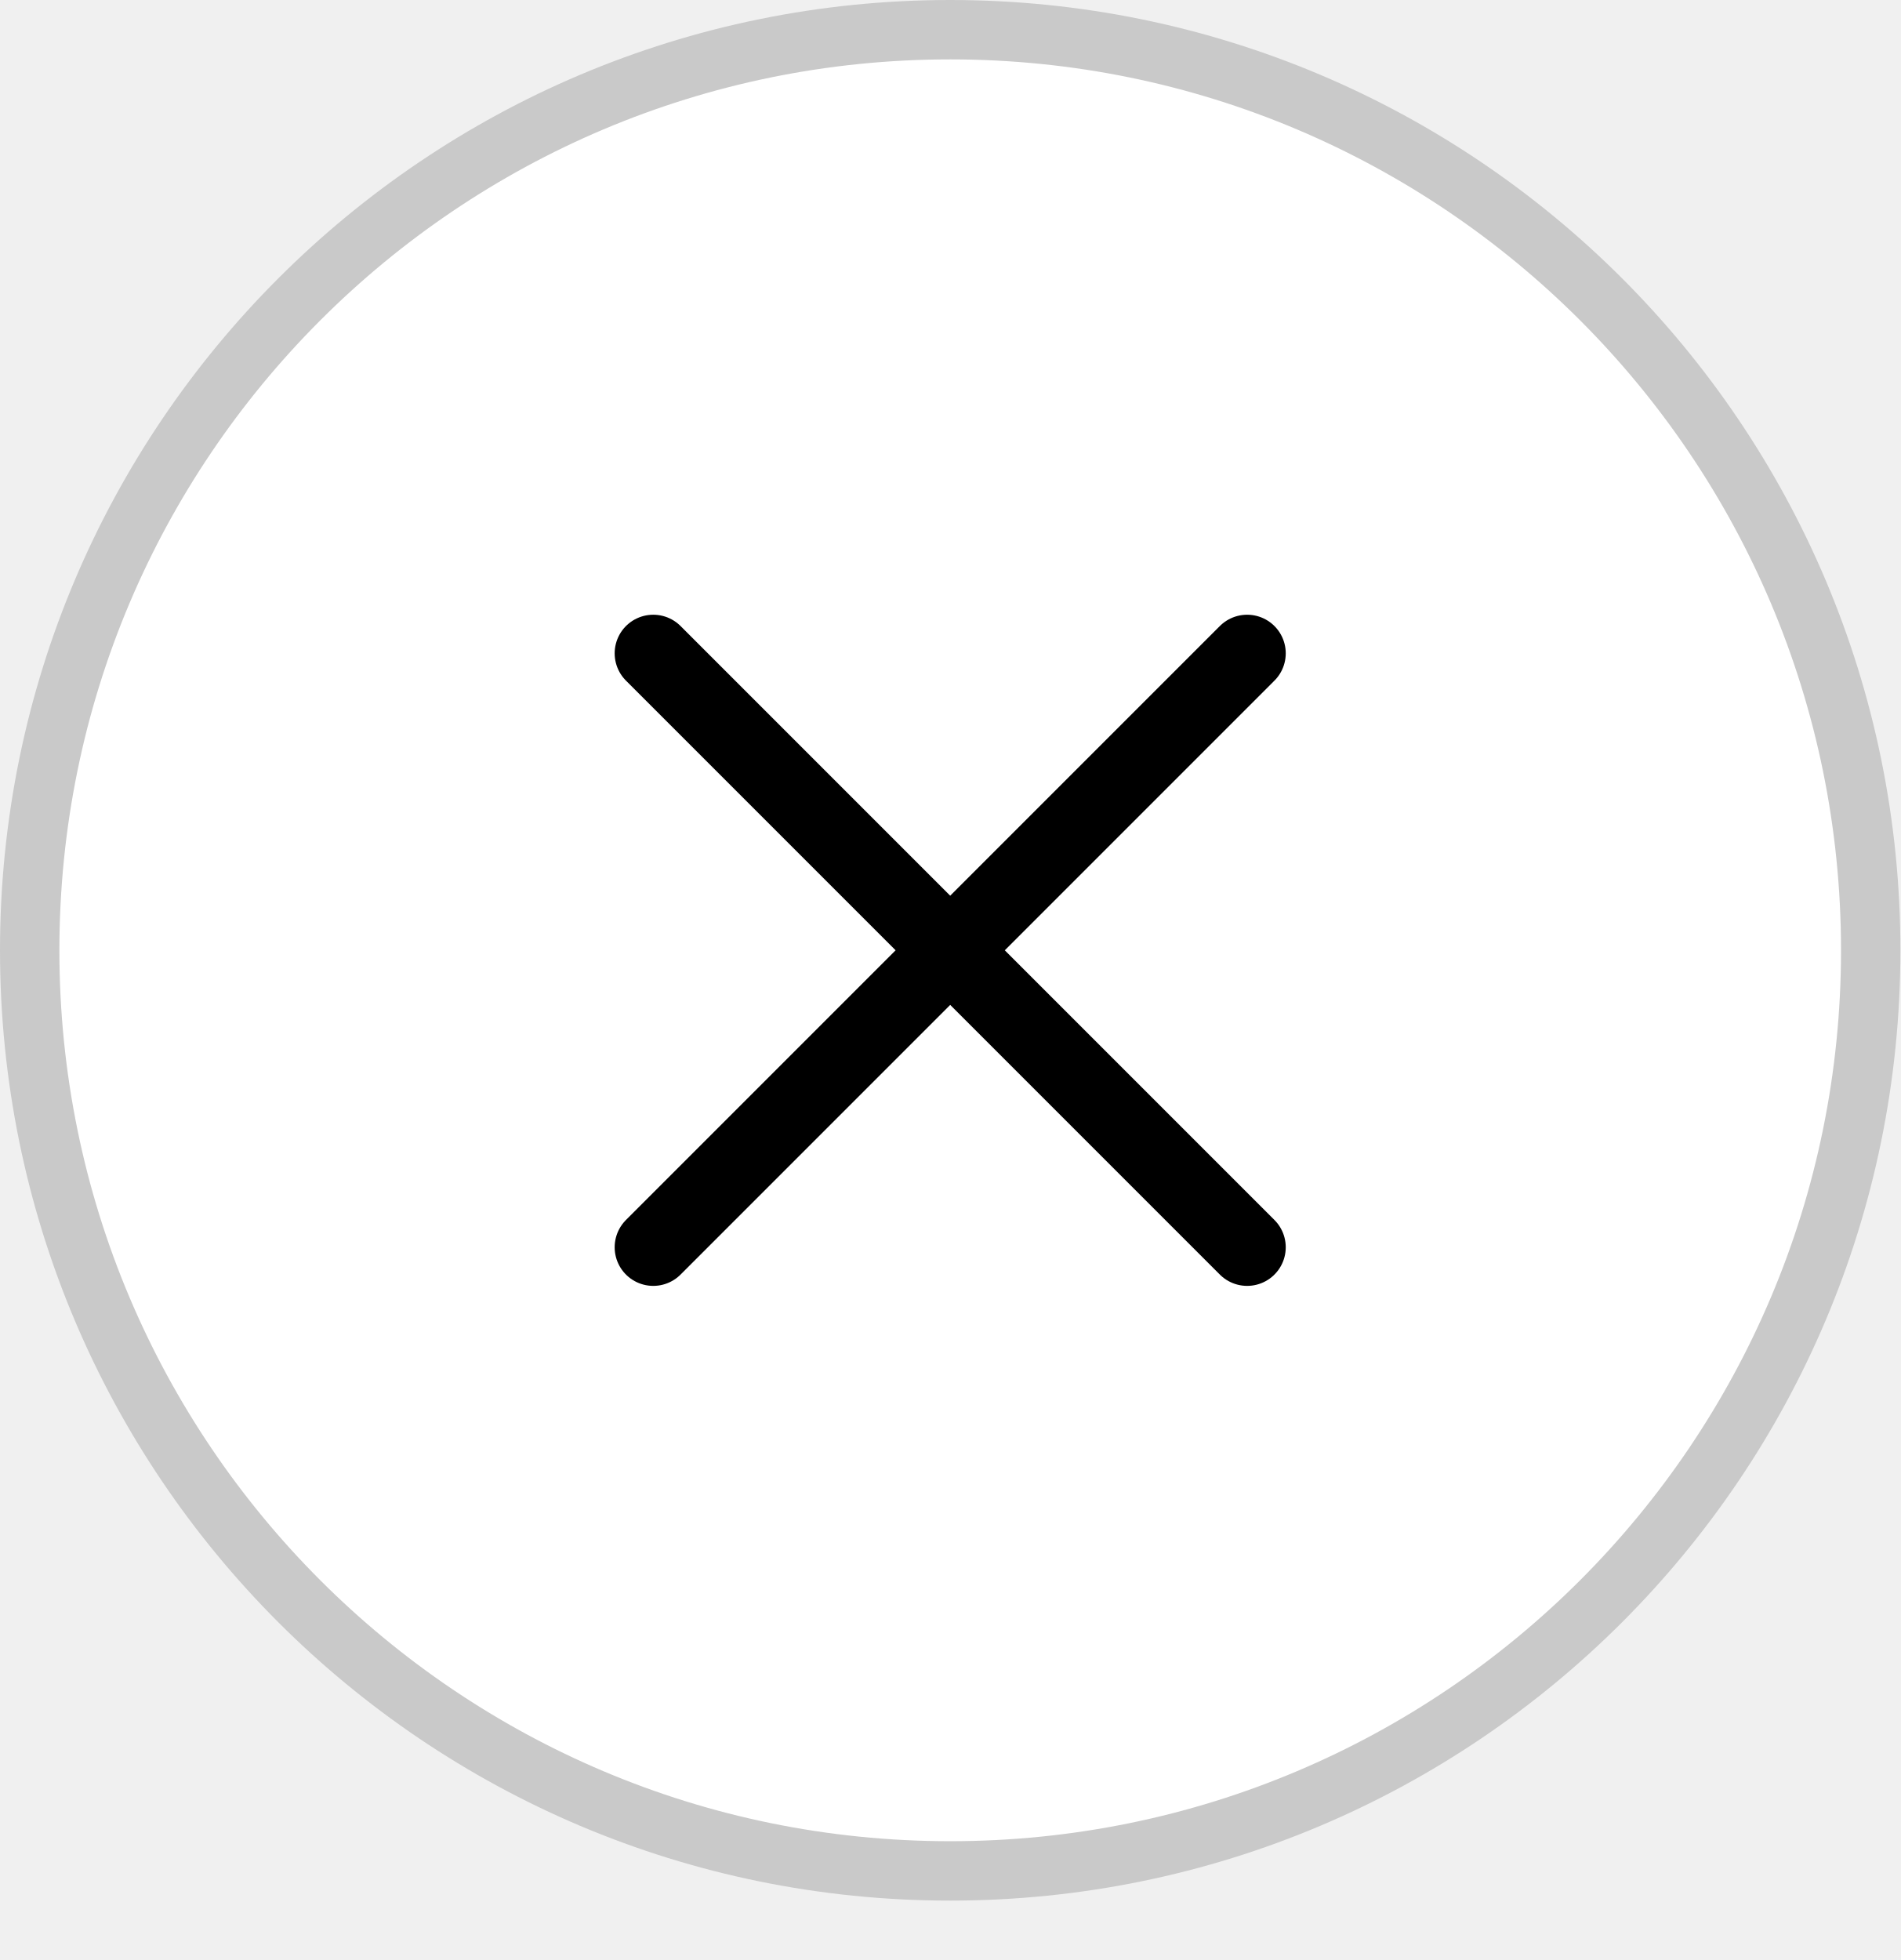
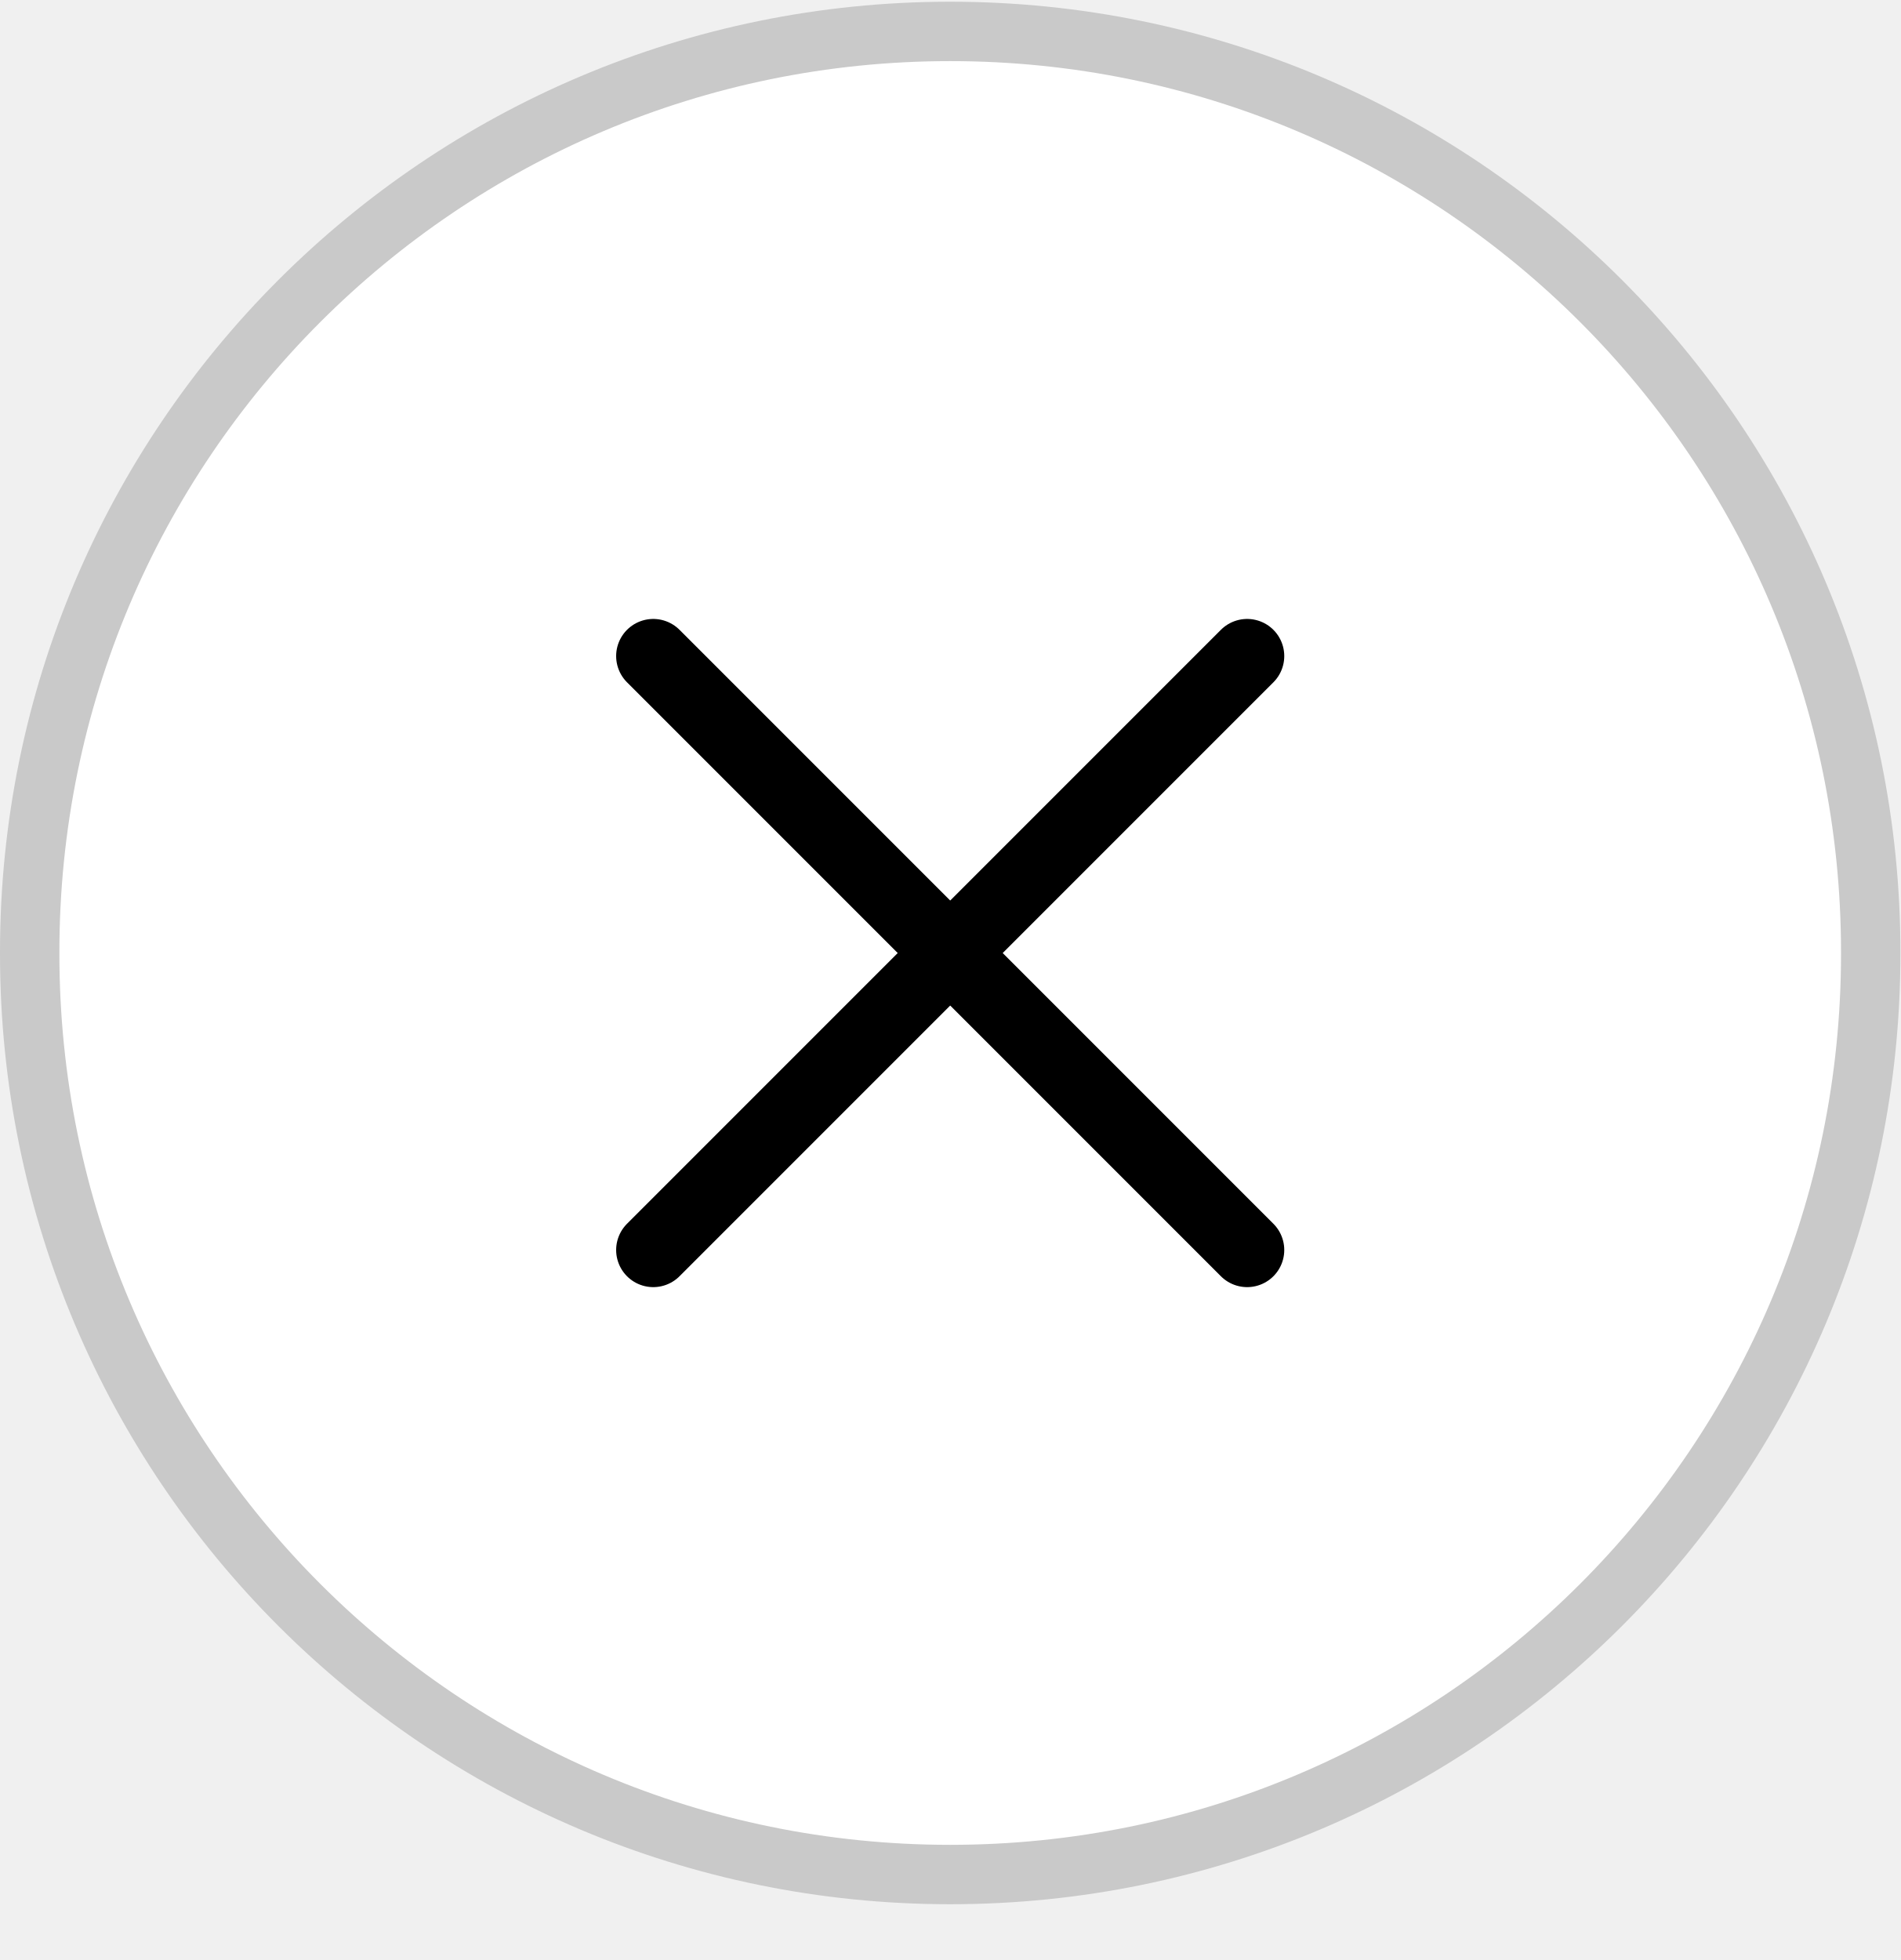
- <svg xmlns="http://www.w3.org/2000/svg" fill="none" viewBox="0 0 32 33">
-   <rect width="31" height="31" x=".5" y=".5" fill="#fff" rx="15.5" />
-   <path stroke="#000" stroke-linecap="round" stroke-linejoin="round" stroke-width="1.3" d="M21 11 11 21m0-10 10 10" />
-   <rect width="31" height="31" x=".5" y=".5" stroke="#C9C9C9" rx="15.5" />
+ <svg xmlns="http://www.w3.org/2000/svg" width="32" height="33" viewBox="0 0 32 33" fill="none">
+   <rect x="0.5" y="0.529" width="31" height="31.032" rx="15.5" fill="white" />
+   <path d="M21 11.046L11 21.046" stroke="black" stroke-width="1.25" stroke-linecap="round" stroke-linejoin="round" />
+   <path d="M11 11.046L21 21.046" stroke="black" stroke-width="1.25" stroke-linecap="round" stroke-linejoin="round" />
+   <rect x="0.5" y="0.529" width="31" height="31.032" rx="15.5" stroke="#C9C9C9" />
</svg>
